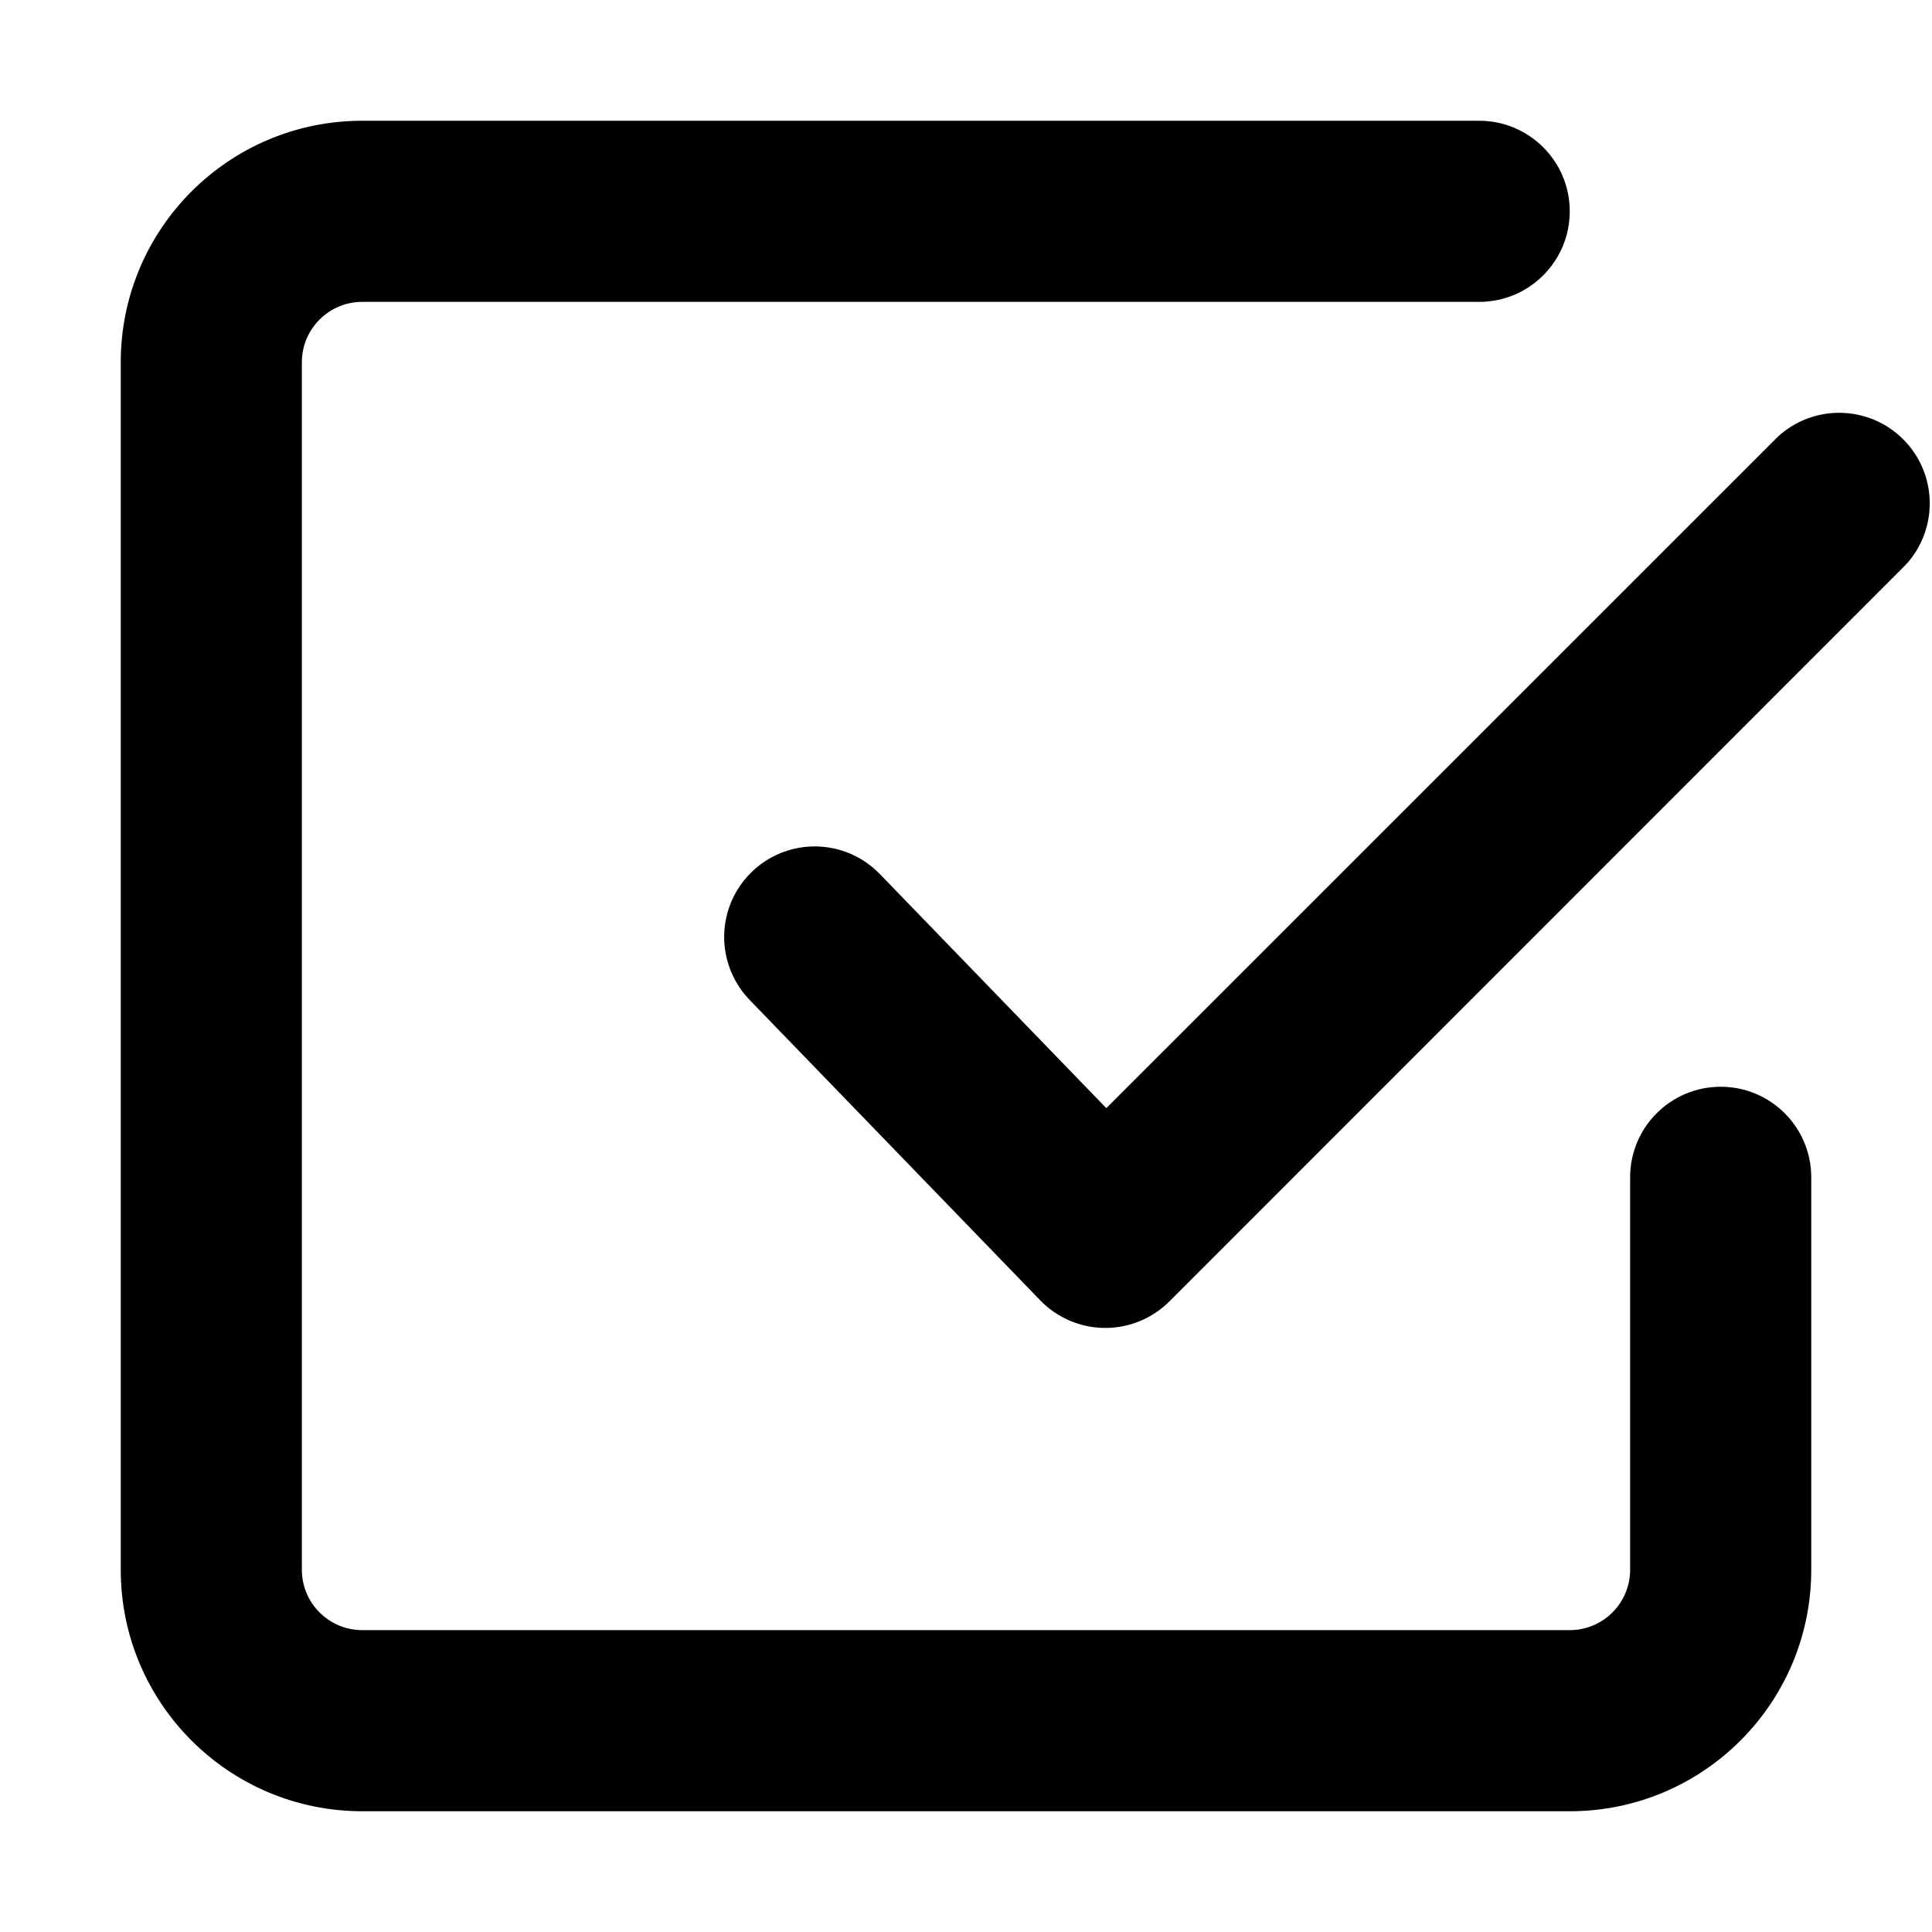
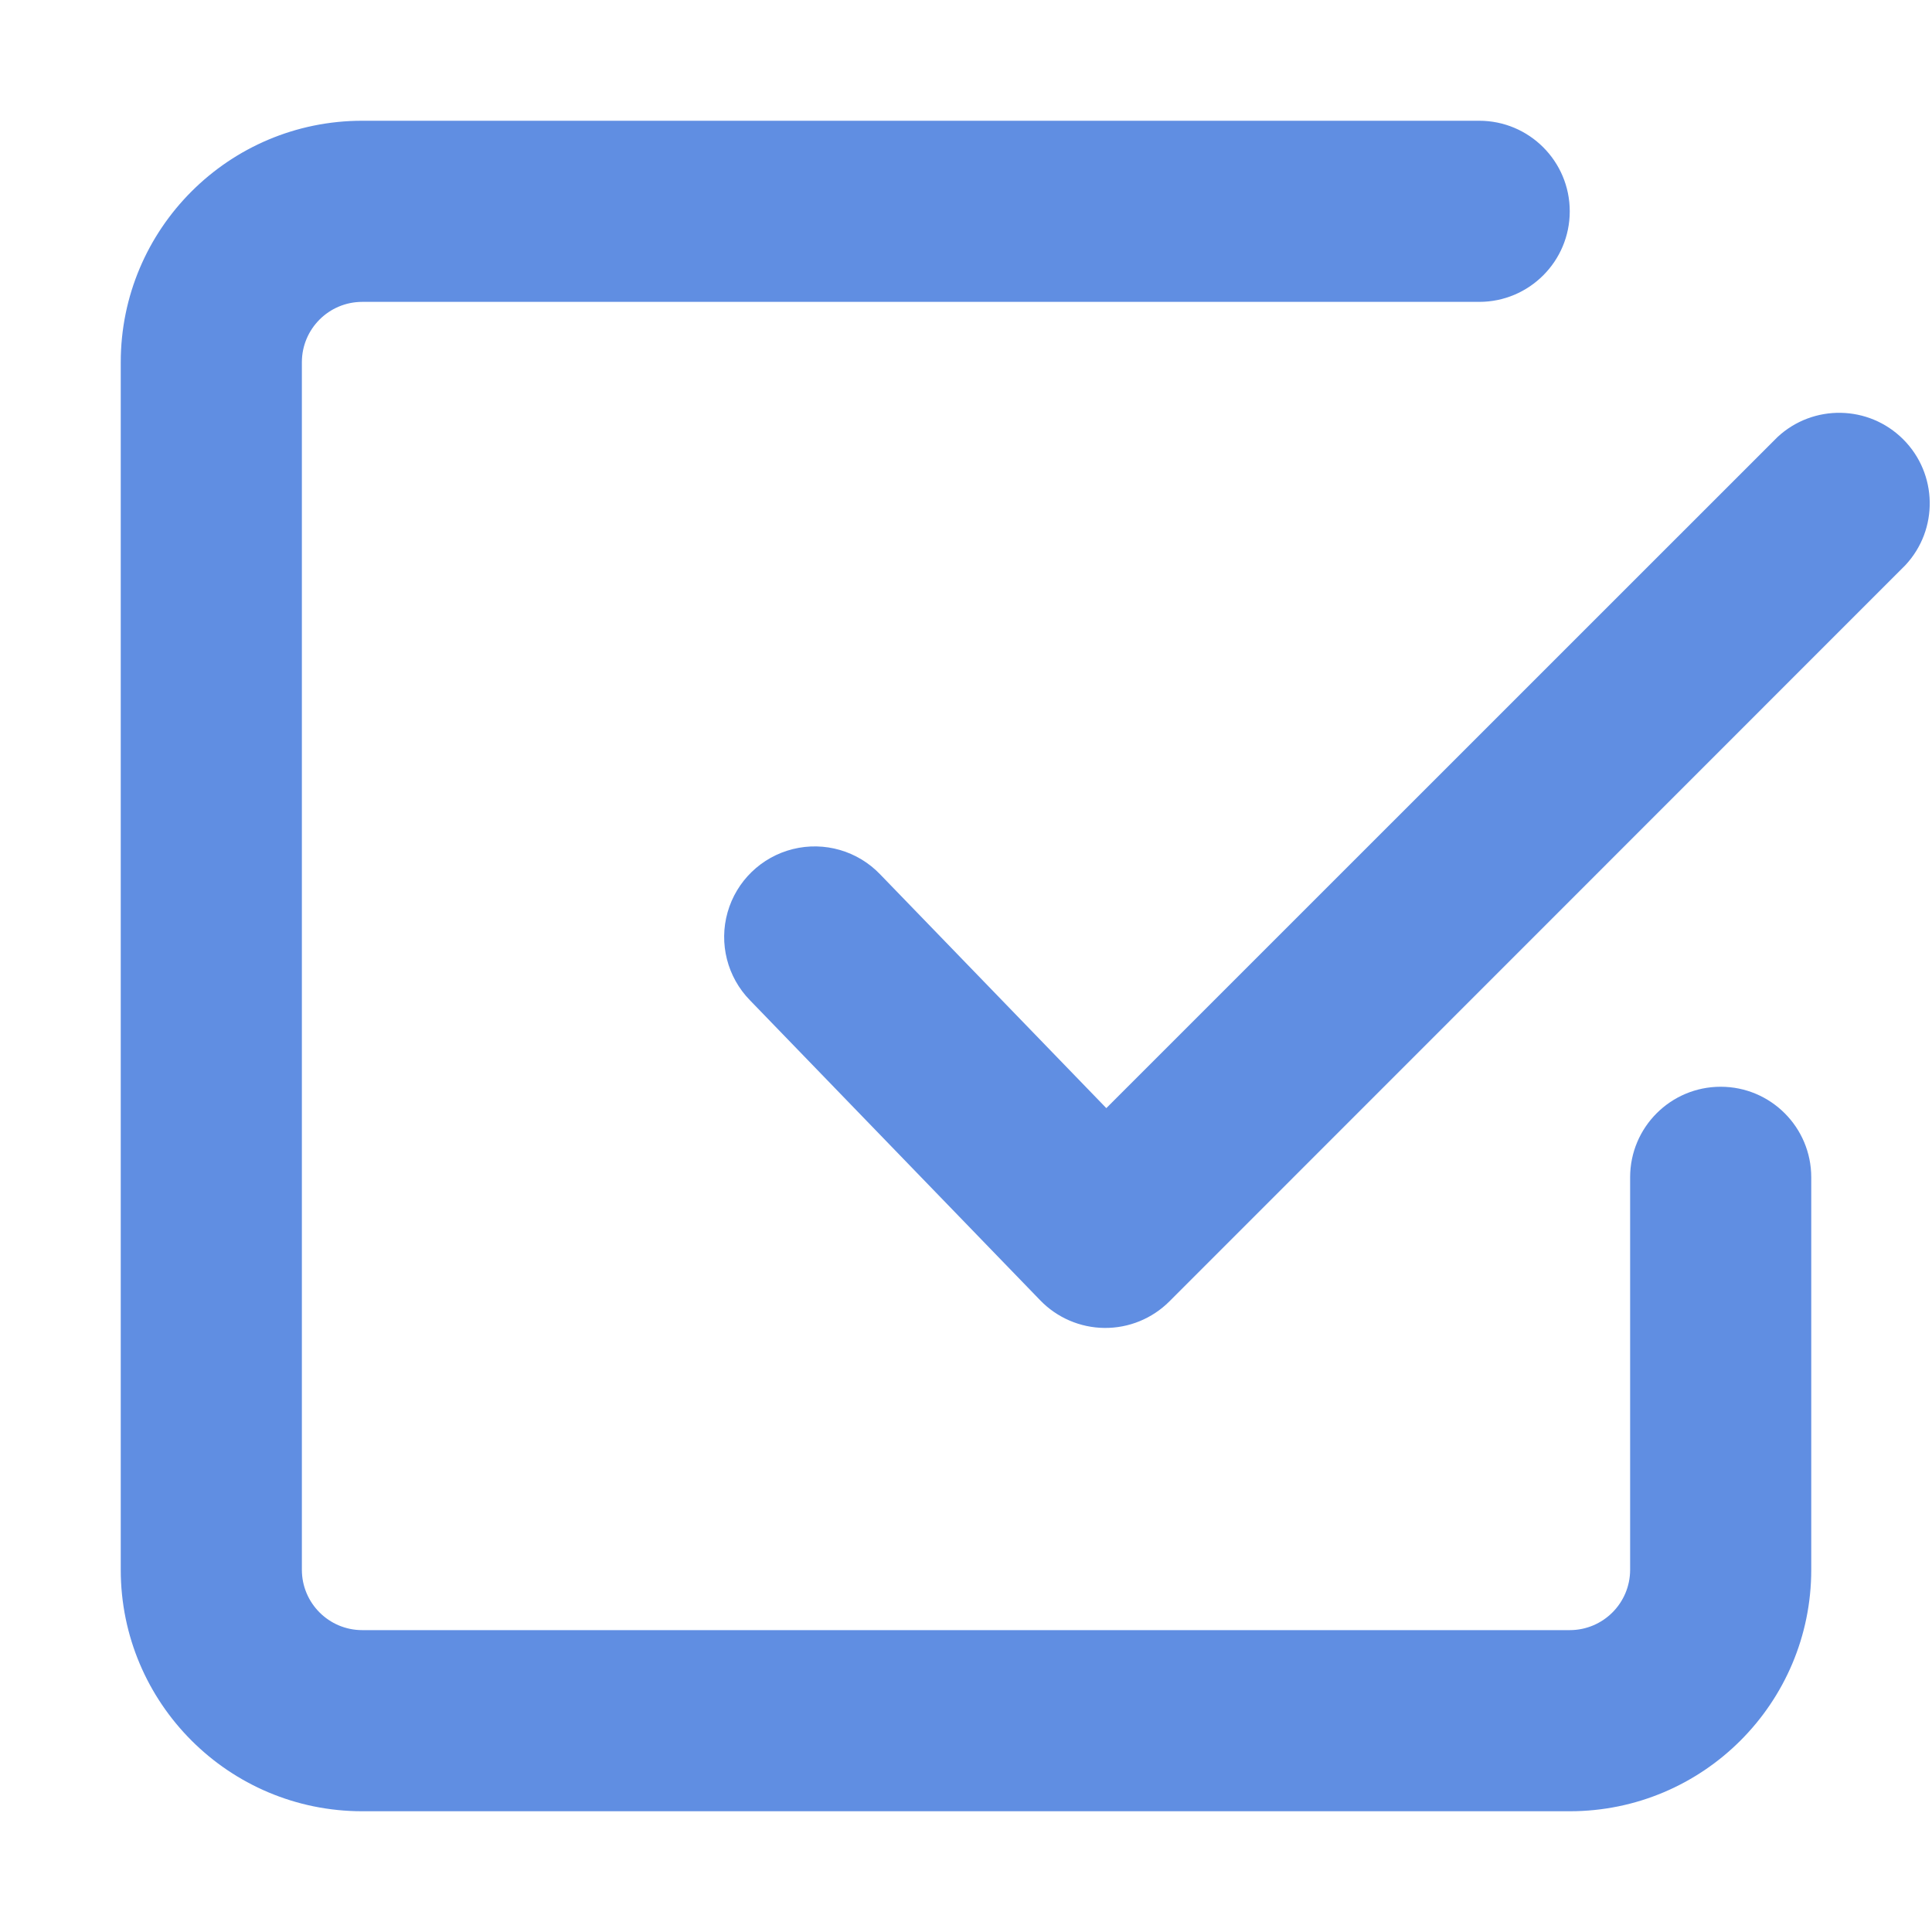
<svg xmlns="http://www.w3.org/2000/svg" width="32" height="32" viewBox="0 0 16 16">
-   <path fill="currentColor" fill-rule="evenodd" d="M3 13.5a.5.5 0 0 1-.5-.5V3a.5.5 0 0 1 .5-.5h9.25a.75.75 0 0 0 0-1.5H3a2 2 0 0 0-2 2v10a2 2 0 0 0 2 2h10a2 2 0 0 0 2-2V9.75a.75.75 0 0 0-1.5 0V13a.5.5 0 0 1-.5.5H3Zm12.78-8.82a.75.75 0 0 0-1.06-1.06L9.162 9.177L7.289 7.241a.75.75 0 1 0-1.078 1.043l2.403 2.484a.75.75 0 0 0 1.07.01L15.78 4.68Z" clip-rule="evenodd" />
+   <path fill="#608ee2" fill-rule="evenodd" d="M3 13.5a.5.5 0 0 1-.5-.5V3a.5.5 0 0 1 .5-.5h9.25a.75.75 0 0 0 0-1.5H3a2 2 0 0 0-2 2v10a2 2 0 0 0 2 2h10a2 2 0 0 0 2-2V9.75a.75.75 0 0 0-1.5 0V13a.5.5 0 0 1-.5.5H3Zm12.78-8.82a.75.75 0 0 0-1.06-1.06L9.162 9.177L7.289 7.241a.75.75 0 1 0-1.078 1.043l2.403 2.484a.75.75 0 0 0 1.07.01L15.78 4.68Z" clip-rule="evenodd" />
</svg>
